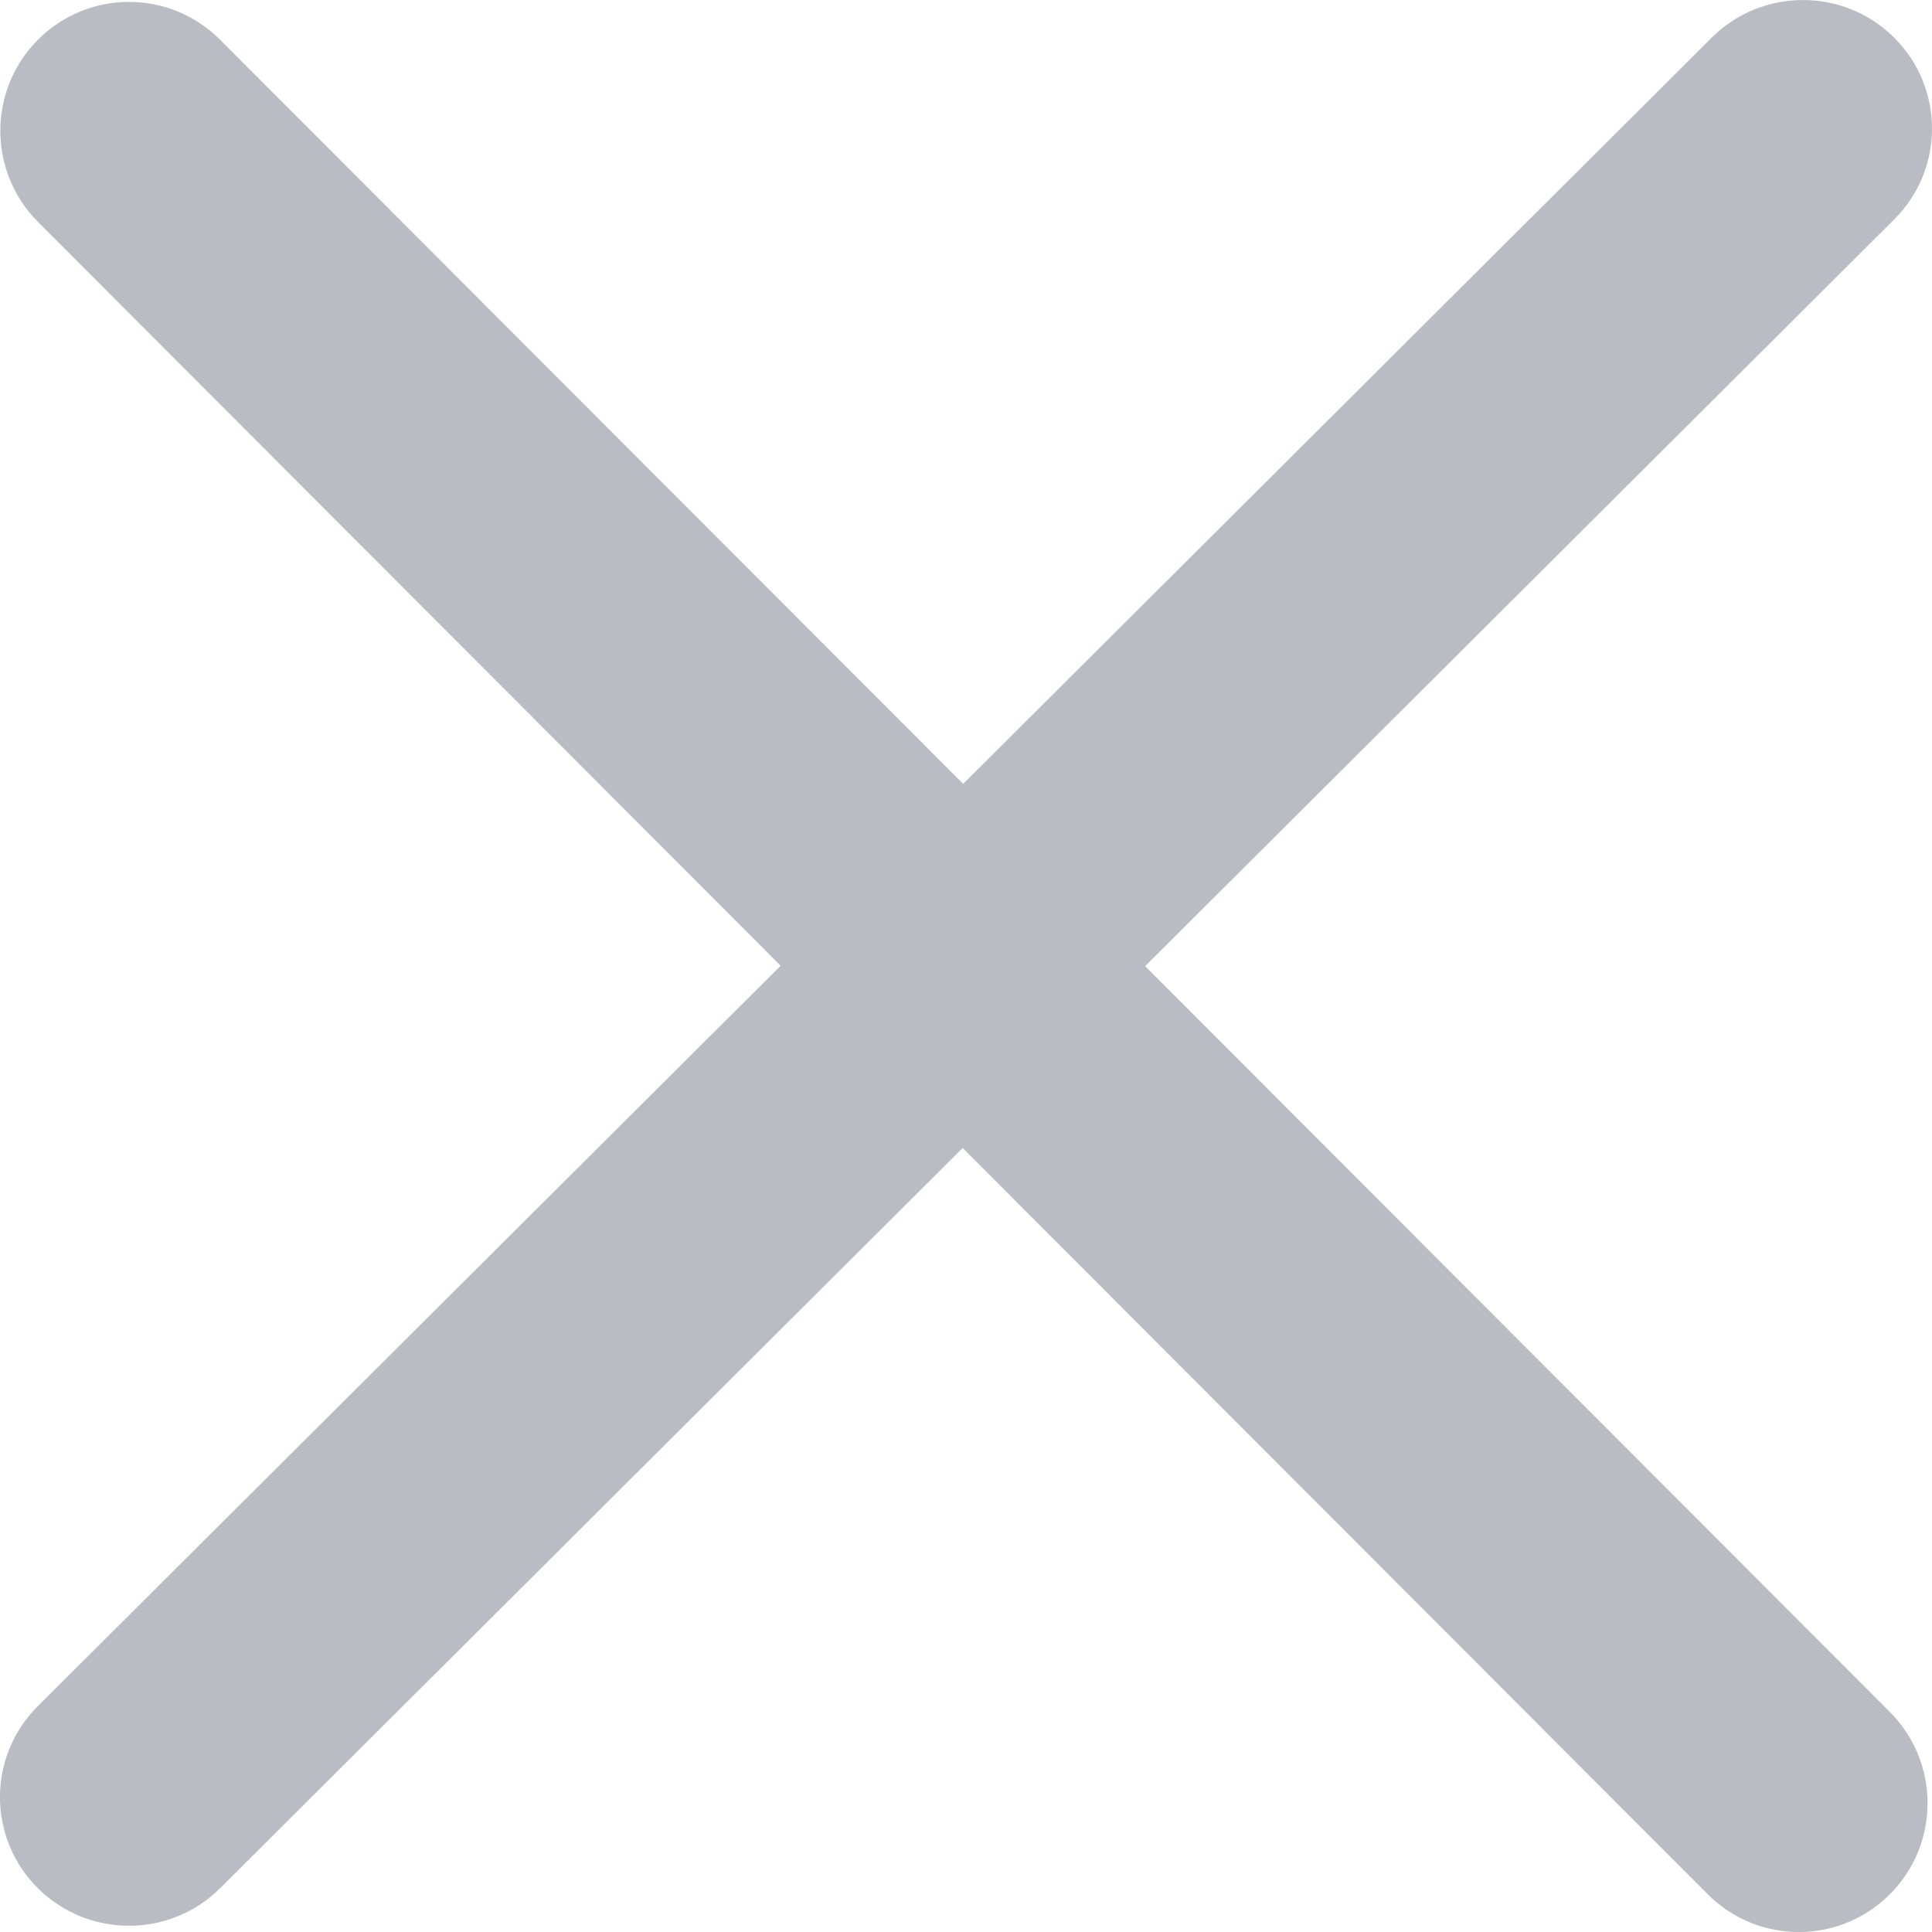
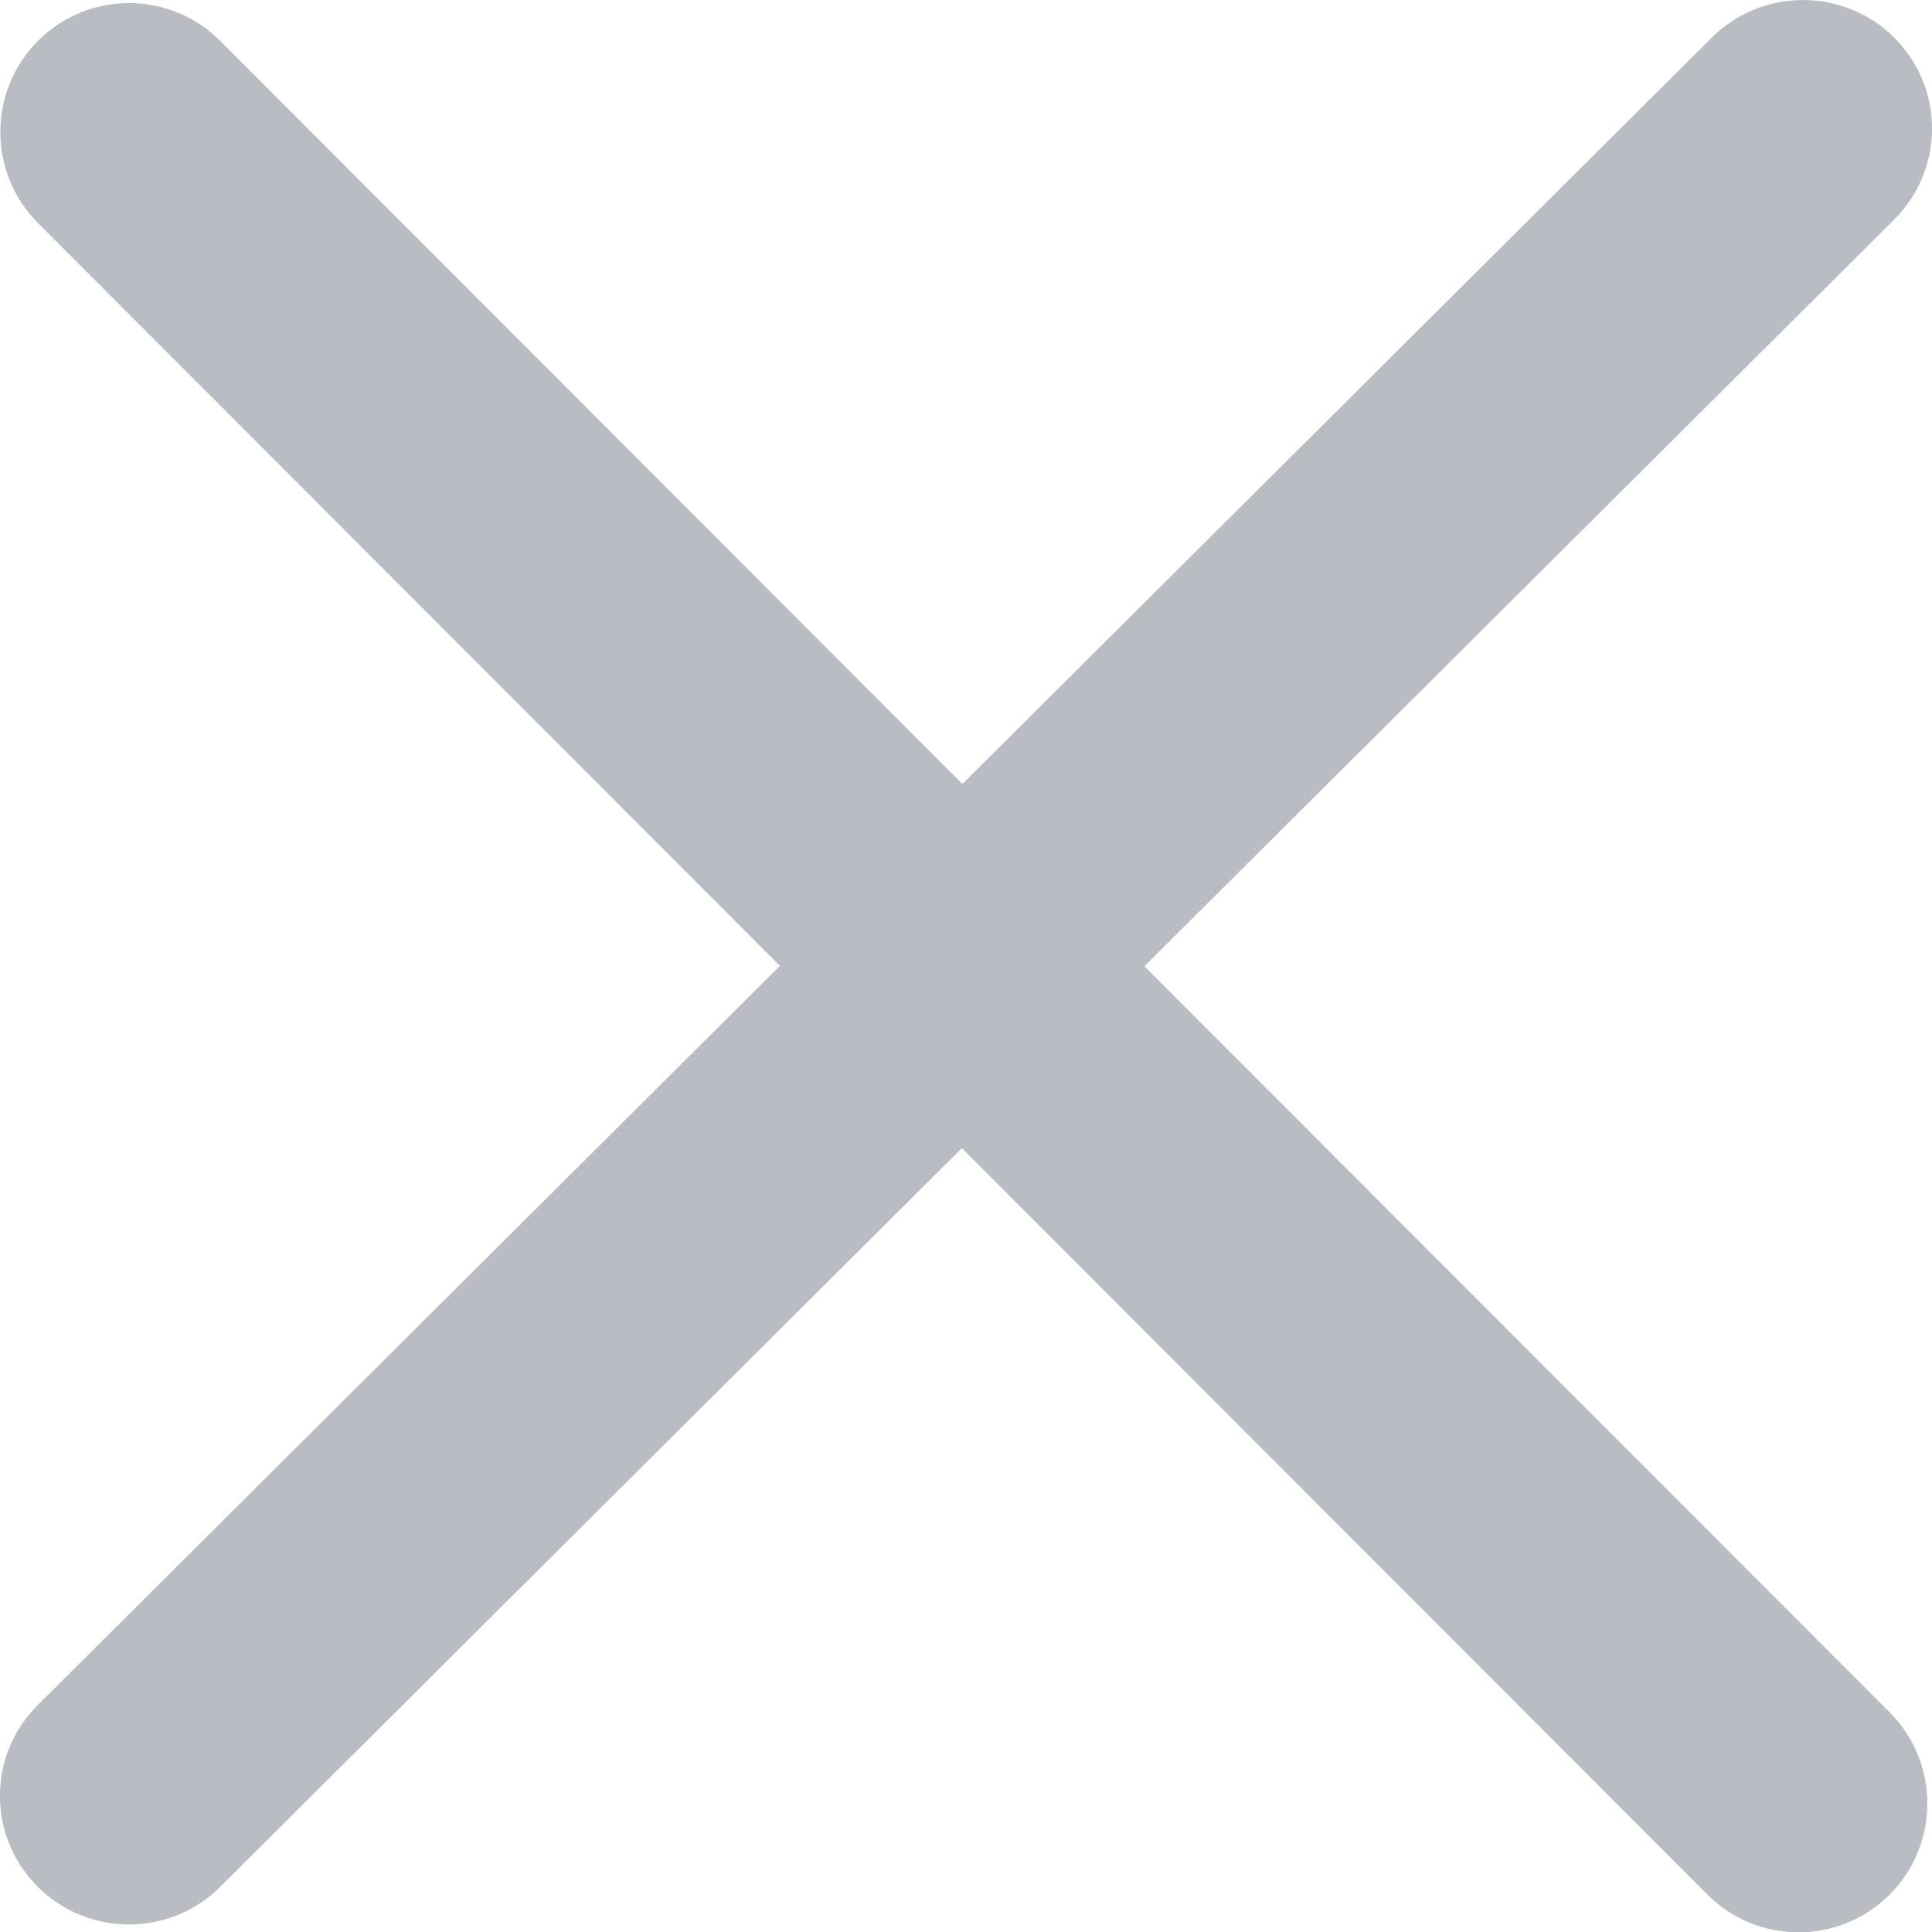
<svg xmlns="http://www.w3.org/2000/svg" width="15" height="15" viewBox="0 0 15 15" fill="none">
-   <path fill-rule="evenodd" clip-rule="evenodd" d="M0.293 13.247C-0.098 13.637 -0.098 14.269 0.293 14.659C0.685 15.049 1.319 15.049 1.71 14.659L7.474 8.913L13.259 14.707C13.65 15.098 14.282 15.098 14.673 14.707C15.063 14.316 15.063 13.683 14.673 13.292L8.891 7.501L14.706 1.704C15.098 1.314 15.098 0.682 14.706 0.292C14.315 -0.097 13.681 -0.097 13.29 0.292L7.478 6.086L1.708 0.308C1.318 -0.083 0.685 -0.083 0.295 0.308C-0.095 0.699 -0.095 1.332 0.295 1.723L6.061 7.498L0.293 13.247Z" fill="#BABCC4" />
+   <path fill-rule="evenodd" clip-rule="evenodd" d="M0.293 13.238C-0.098 13.627 -0.098 14.259 0.293 14.649C0.685 15.039 1.319 15.039 1.71 14.649L7.468 8.914L13.257 14.71C13.648 15.1 14.28 15.1 14.671 14.71C15.061 14.319 15.061 13.685 14.671 13.294L8.885 7.502L14.707 1.704C15.098 1.314 15.098 0.682 14.707 0.292C14.316 -0.097 13.681 -0.097 13.29 0.292L7.472 6.087L1.709 0.317C1.318 -0.074 0.686 -0.074 0.295 0.317C-0.095 0.708 -0.095 1.341 0.295 1.732L6.055 7.499L0.293 13.238Z" fill="#BABCC4" />
</svg>
